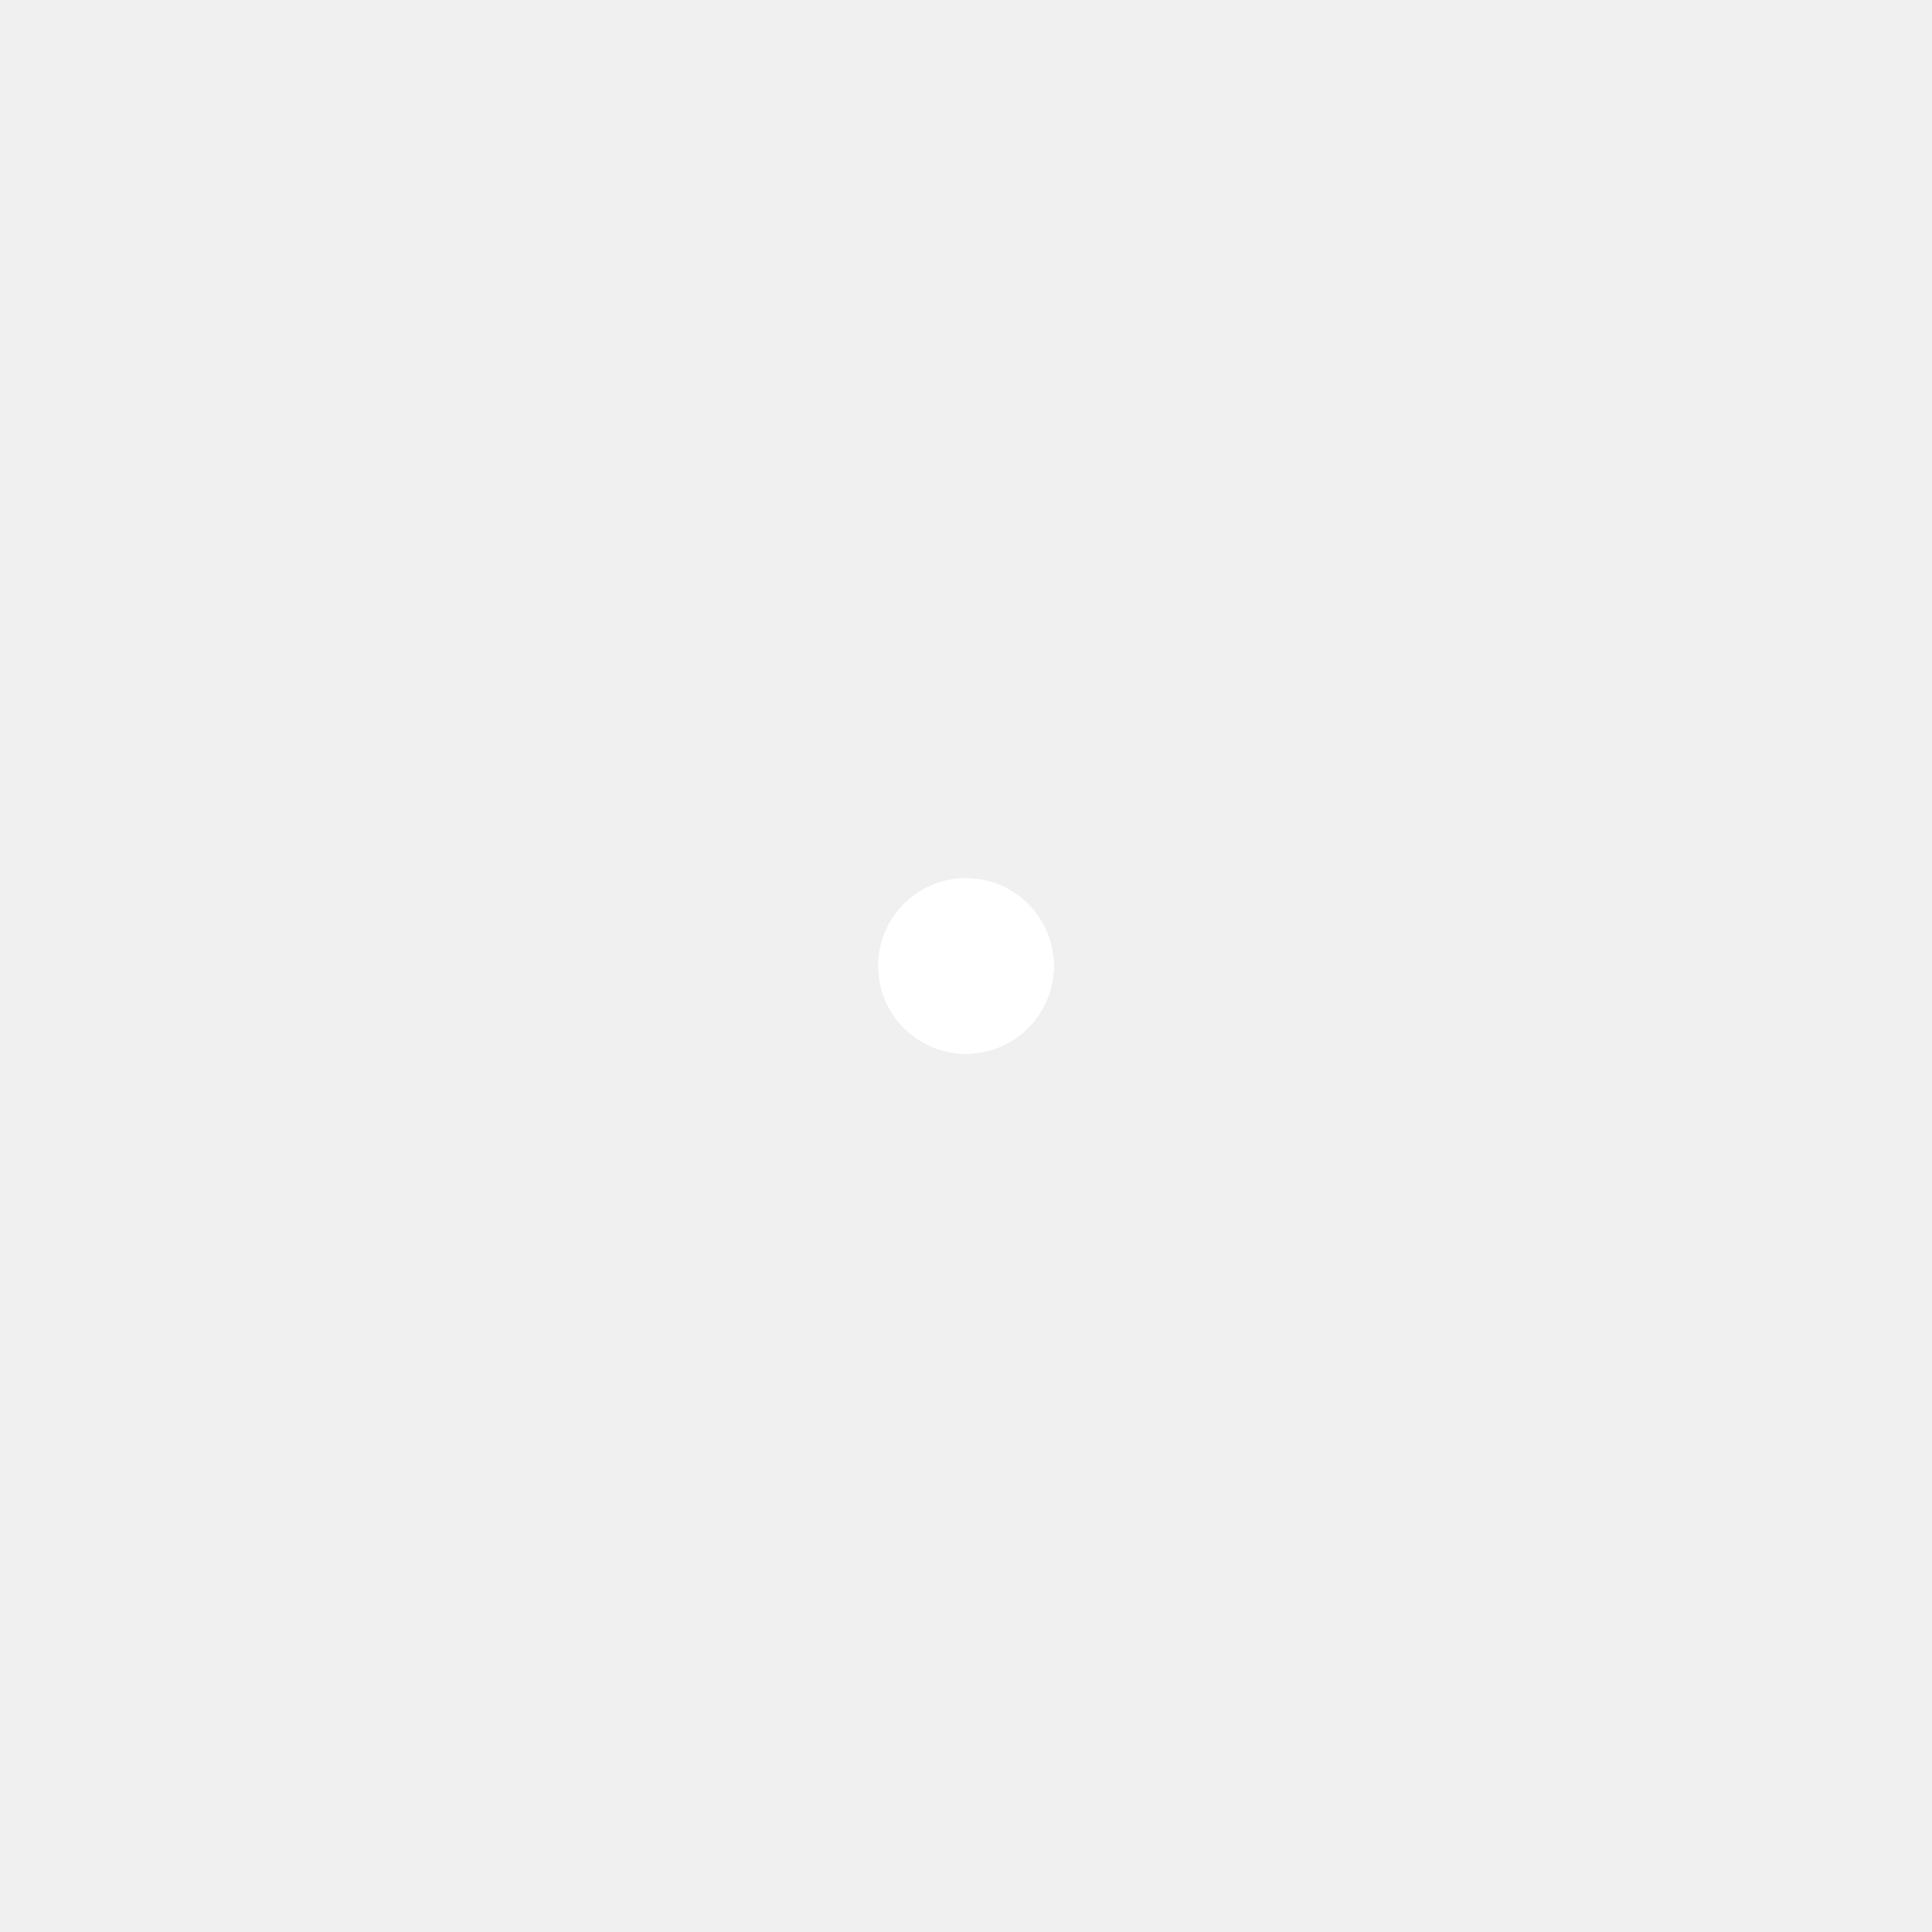
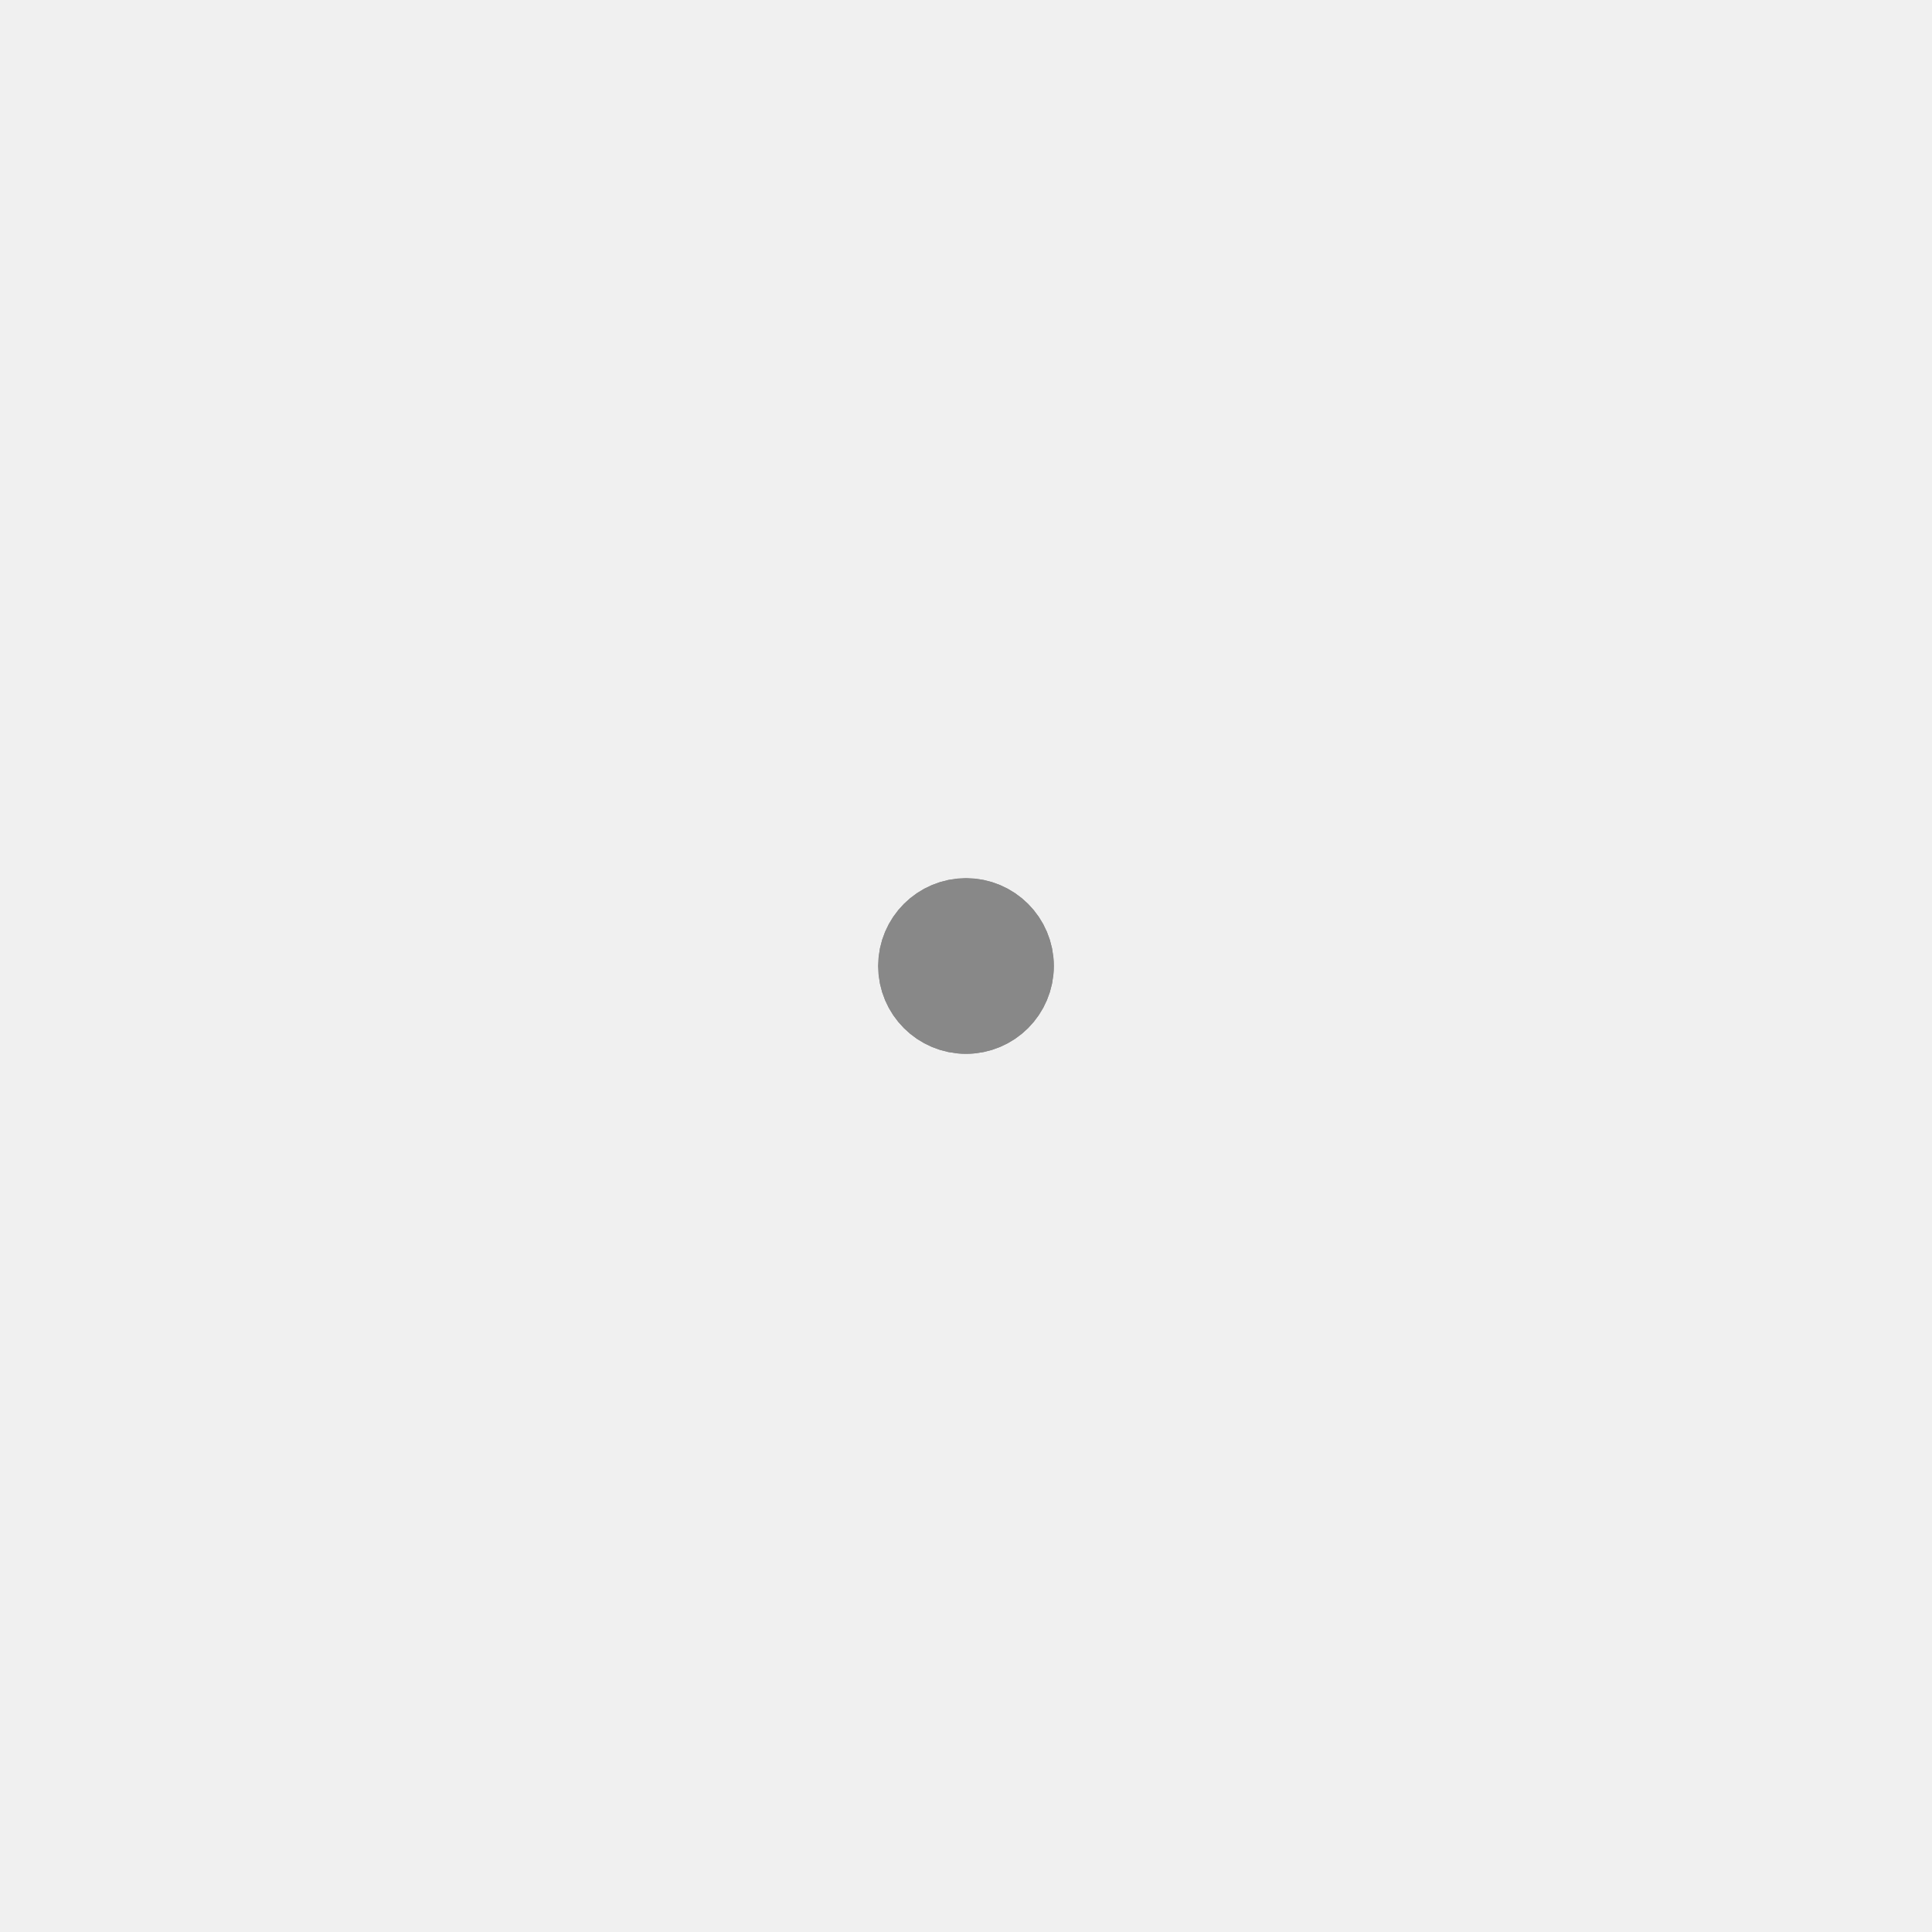
- <svg xmlns="http://www.w3.org/2000/svg" width="44" height="44" viewBox="0 0 44 44" stroke="#fff">
+ <svg xmlns="http://www.w3.org/2000/svg" width="44" height="44" viewBox="0 0 44 44" class="stroke-info" stroke="#888">
  <g fill="none" fill-rule="evenodd" stroke-width="2">
    <circle cx="22" cy="22" r="1">
      <animate attributeName="r" begin="0s" dur="1.8s" values="1; 20" calcMode="spline" keyTimes="0; 1" keySplines="0.165, 0.84, 0.44, 1" repeatCount="indefinite" />
      <animate attributeName="stroke-opacity" begin="0s" dur="1.8s" values="1; 0" calcMode="spline" keyTimes="0; 1" keySplines="0.3, 0.61, 0.355, 1" repeatCount="indefinite" />
    </circle>
    <circle cx="22" cy="22" r="1">
      <animate attributeName="r" begin="-0.9s" dur="1.8s" values="1; 20" calcMode="spline" keyTimes="0; 1" keySplines="0.165, 0.84, 0.44, 1" repeatCount="indefinite" />
      <animate attributeName="stroke-opacity" begin="-0.9s" dur="1.8s" values="1; 0" calcMode="spline" keyTimes="0; 1" keySplines="0.3, 0.61, 0.355, 1" repeatCount="indefinite" />
    </circle>
  </g>
</svg>
